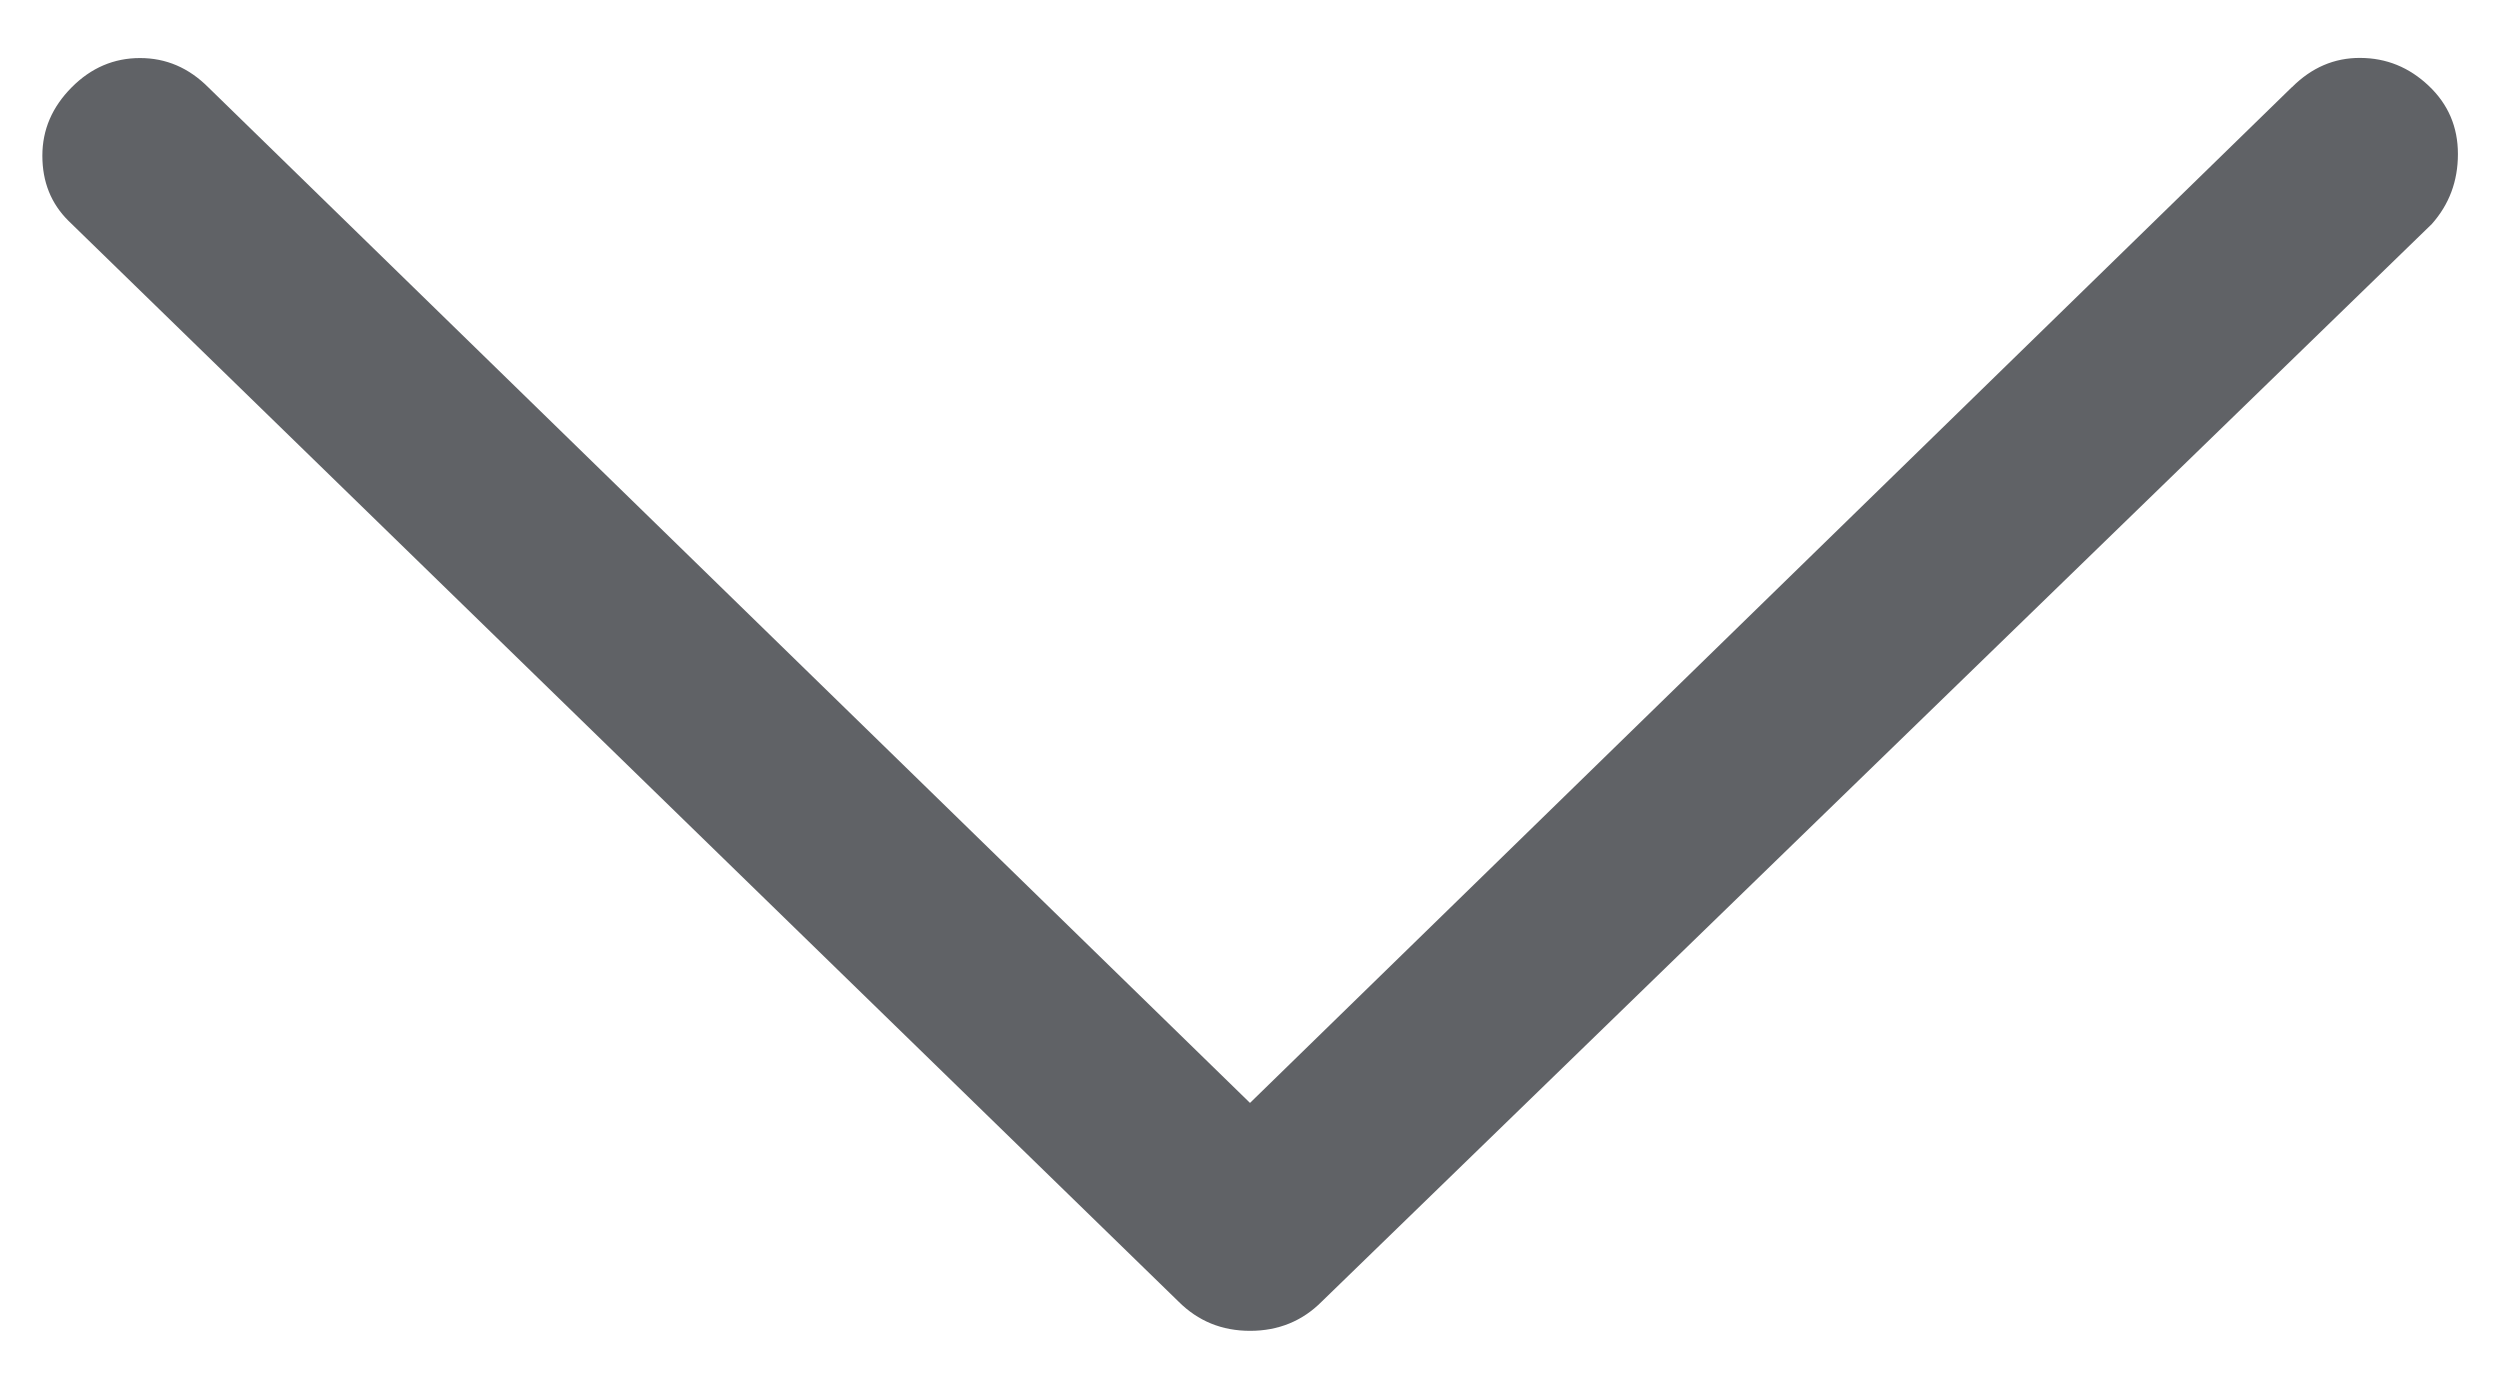
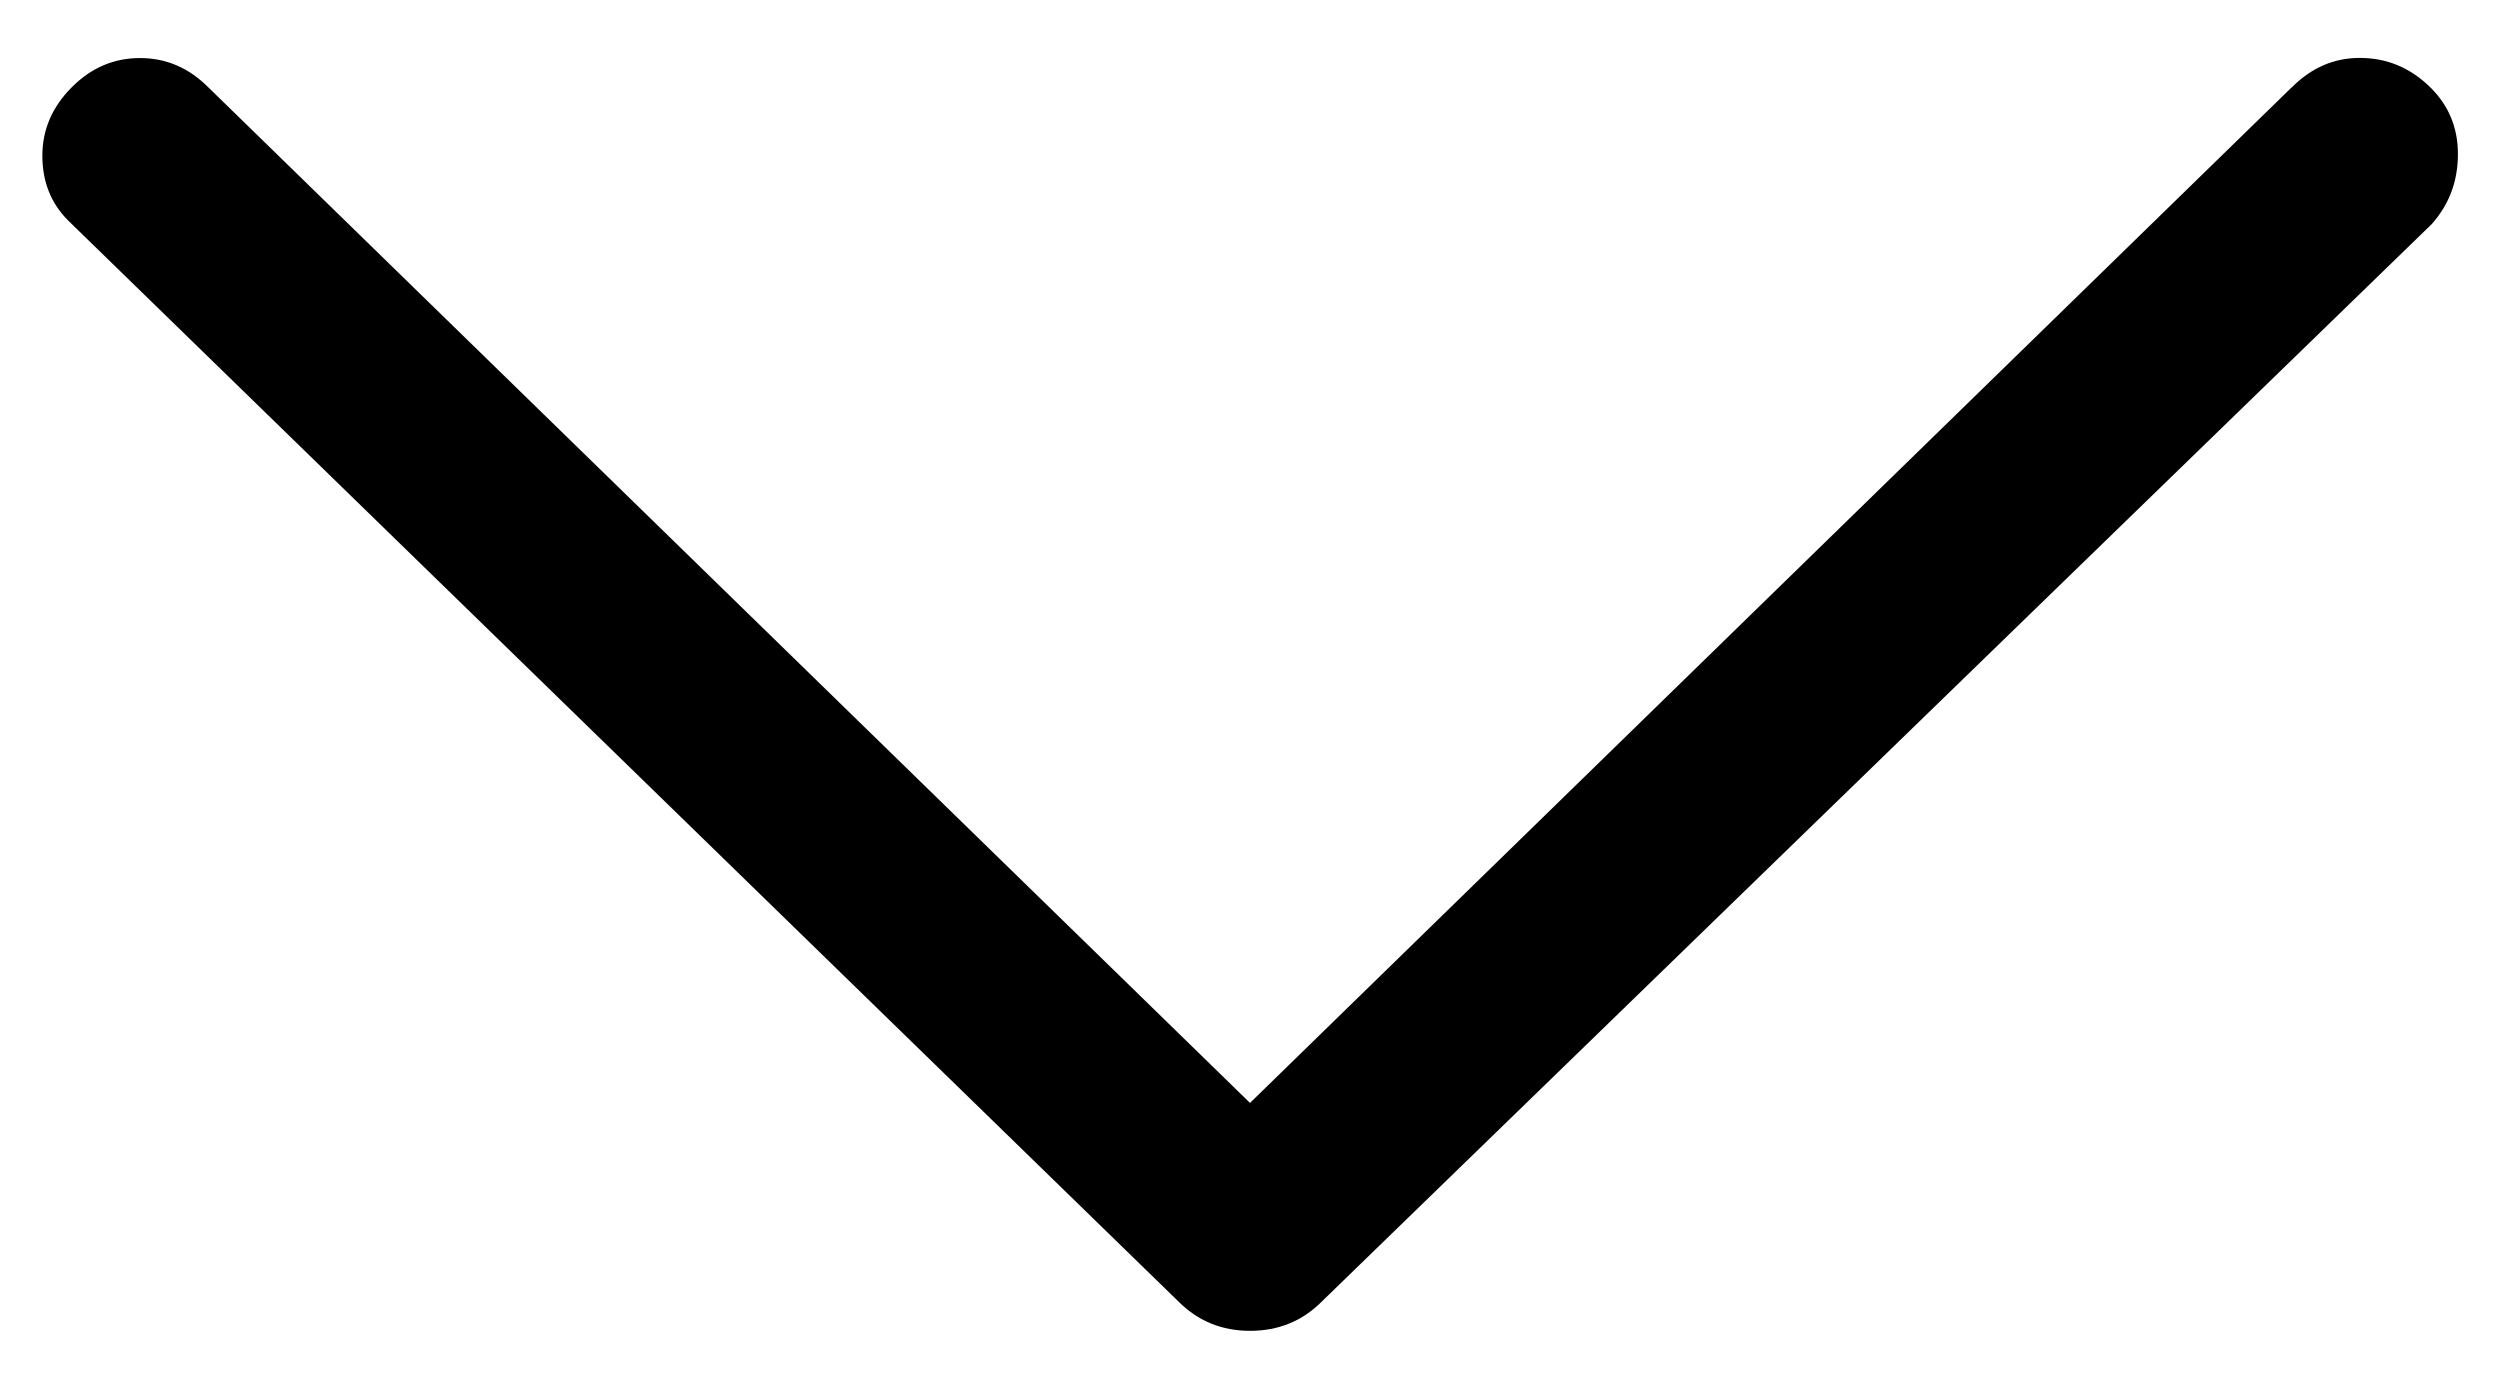
- <svg xmlns="http://www.w3.org/2000/svg" fill="none" height="10" viewBox="0 0 18 10" width="18">
-   <path d="m16.5.629-7.5 7.312-7.5-7.312c-.141-.141-.304-.211-.492-.211-.188 0-.352.07-.492.211s-.211.304-.211.492c0 .188.062.344.188.469l7.992 7.781c.141.141.312.211.516.211.203 0 .376-.07.516-.211l7.992-7.758c.125-.141.188-.308.188-.504 0-.195-.07-.359-.211-.492s-.304-.199-.492-.2-.351.07-.492.211z" fill="#606266" />
+ <svg xmlns="http://www.w3.org/2000/svg" height="10" viewBox="0 0 18 10" width="18">
+   <path d="m16.5.629-7.5 7.312-7.5-7.312c-.141-.141-.304-.211-.492-.211-.188 0-.352.07-.492.211s-.211.304-.211.492c0 .188.062.344.188.469l7.992 7.781c.141.141.312.211.516.211.203 0 .376-.07.516-.211l7.992-7.758c.125-.141.188-.308.188-.504 0-.195-.07-.359-.211-.492s-.304-.199-.492-.2-.351.07-.492.211z" />
</svg>
